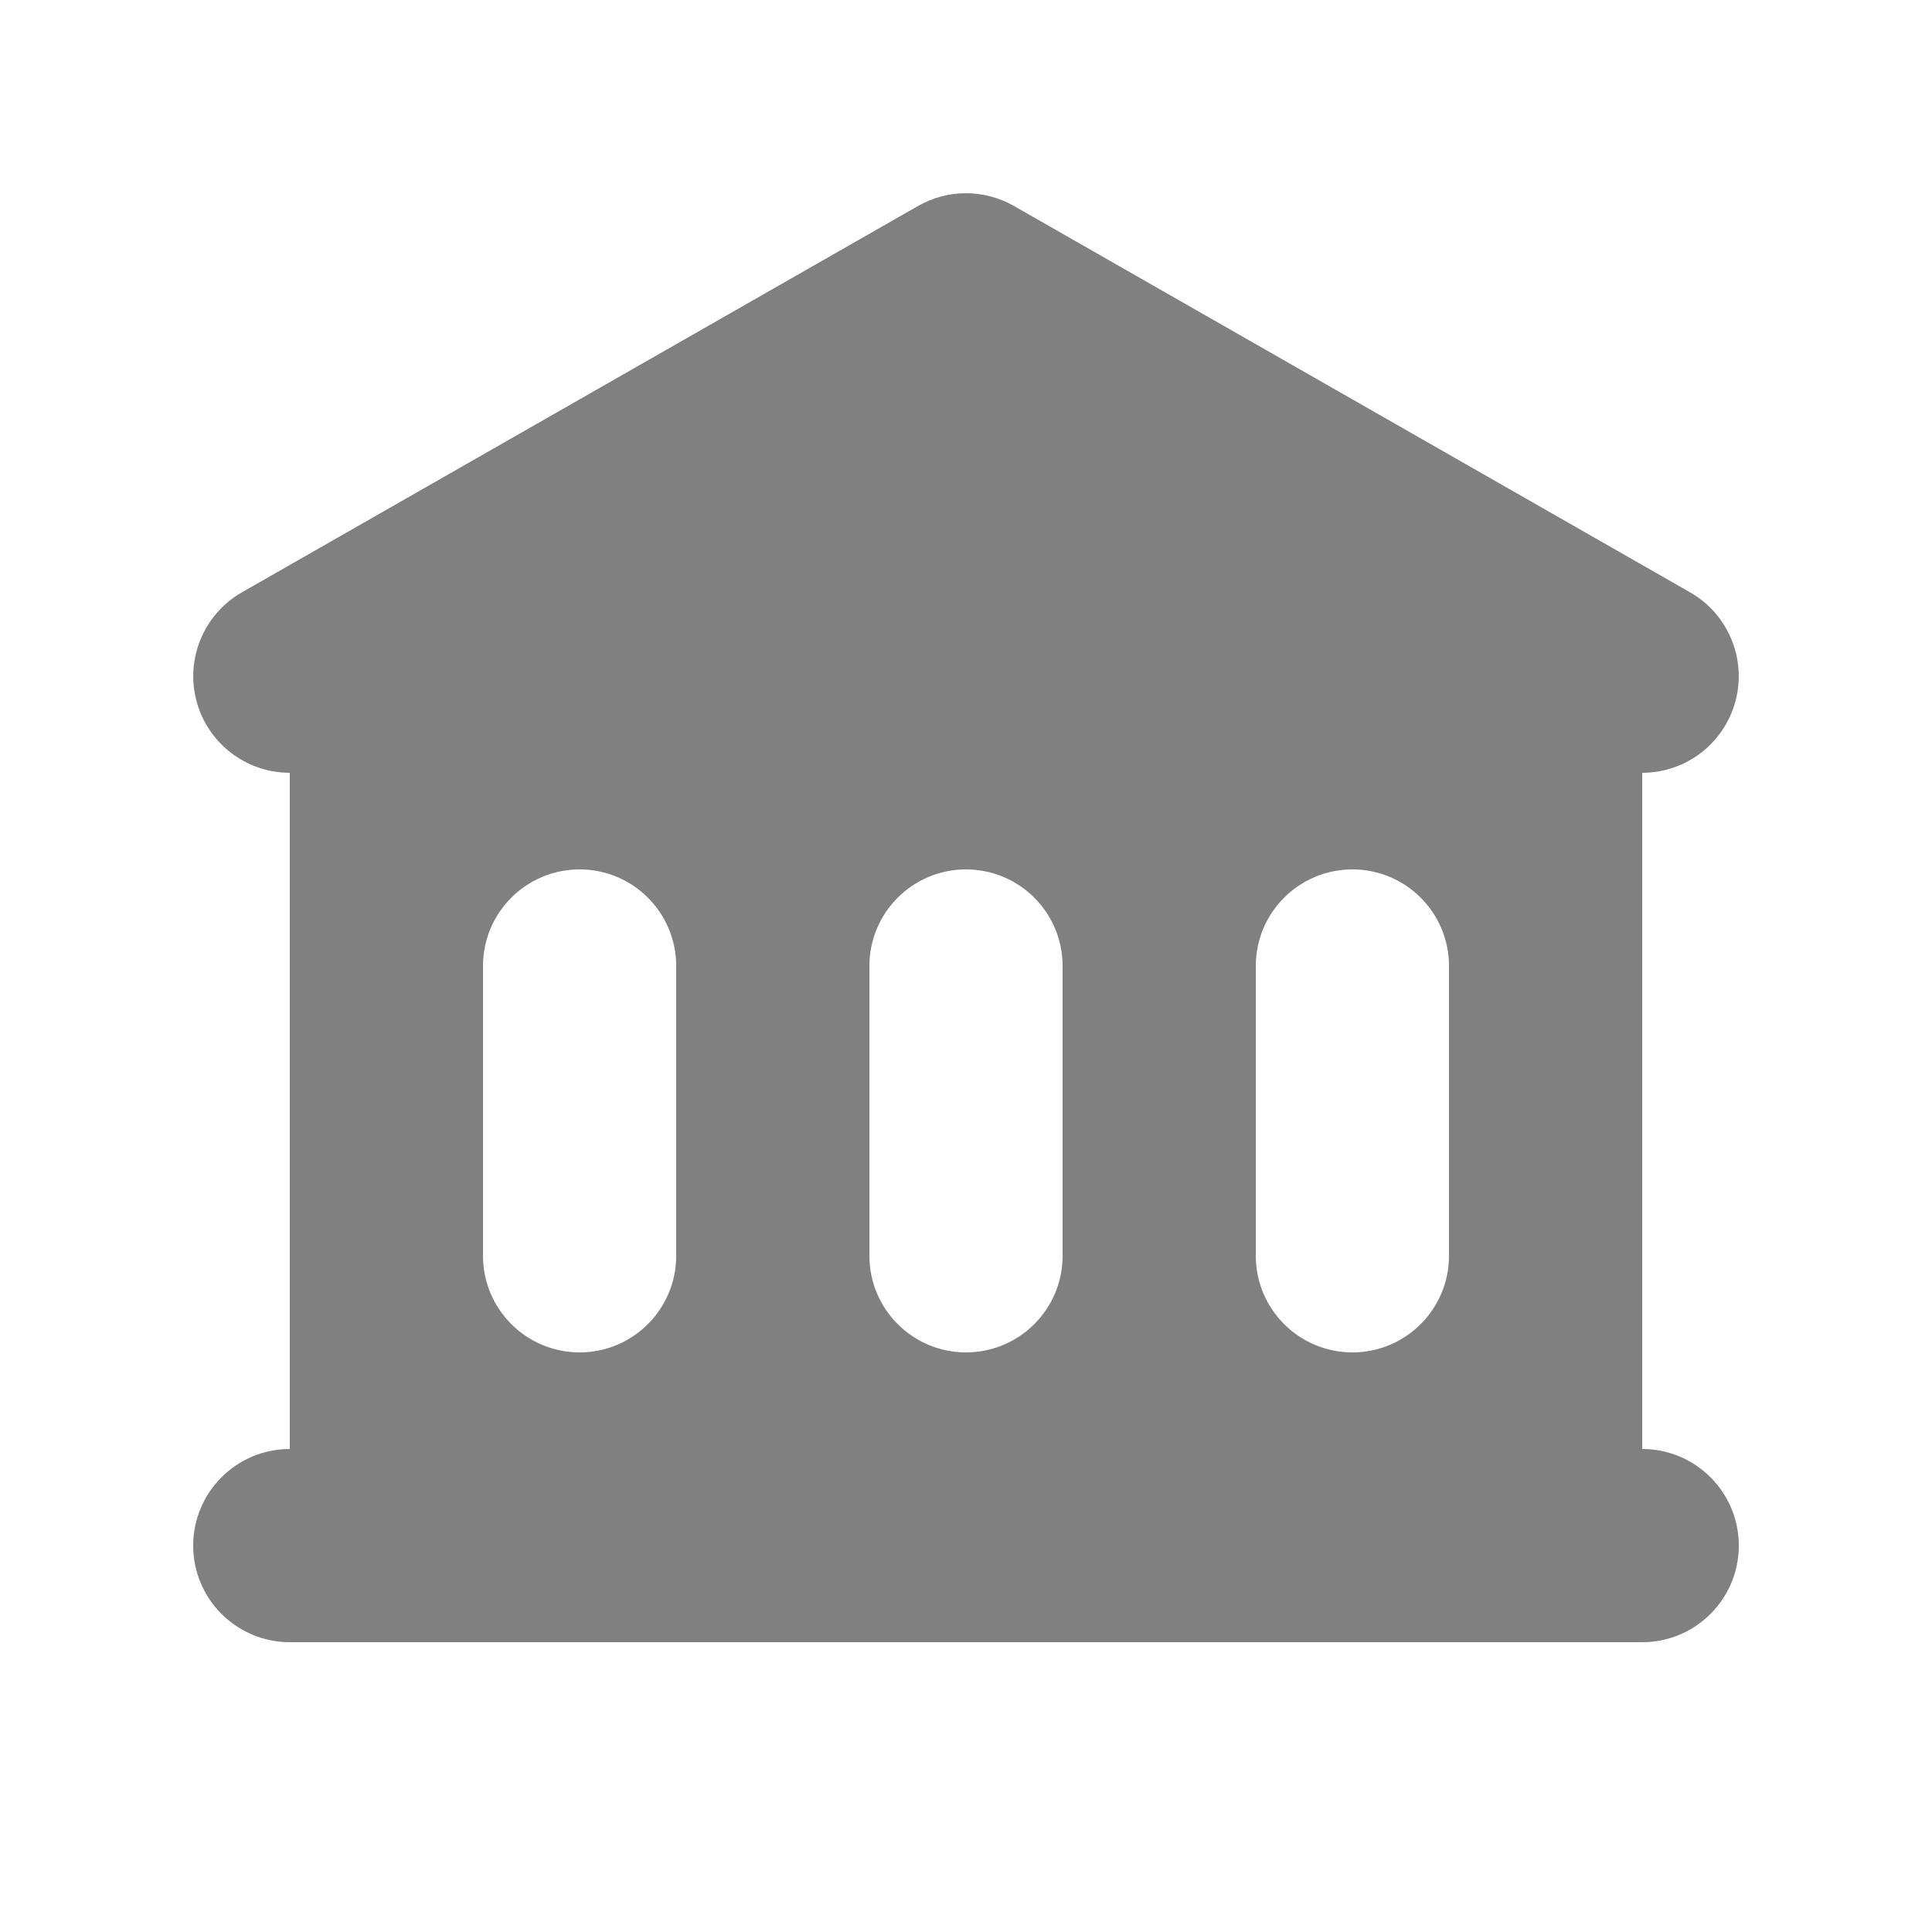
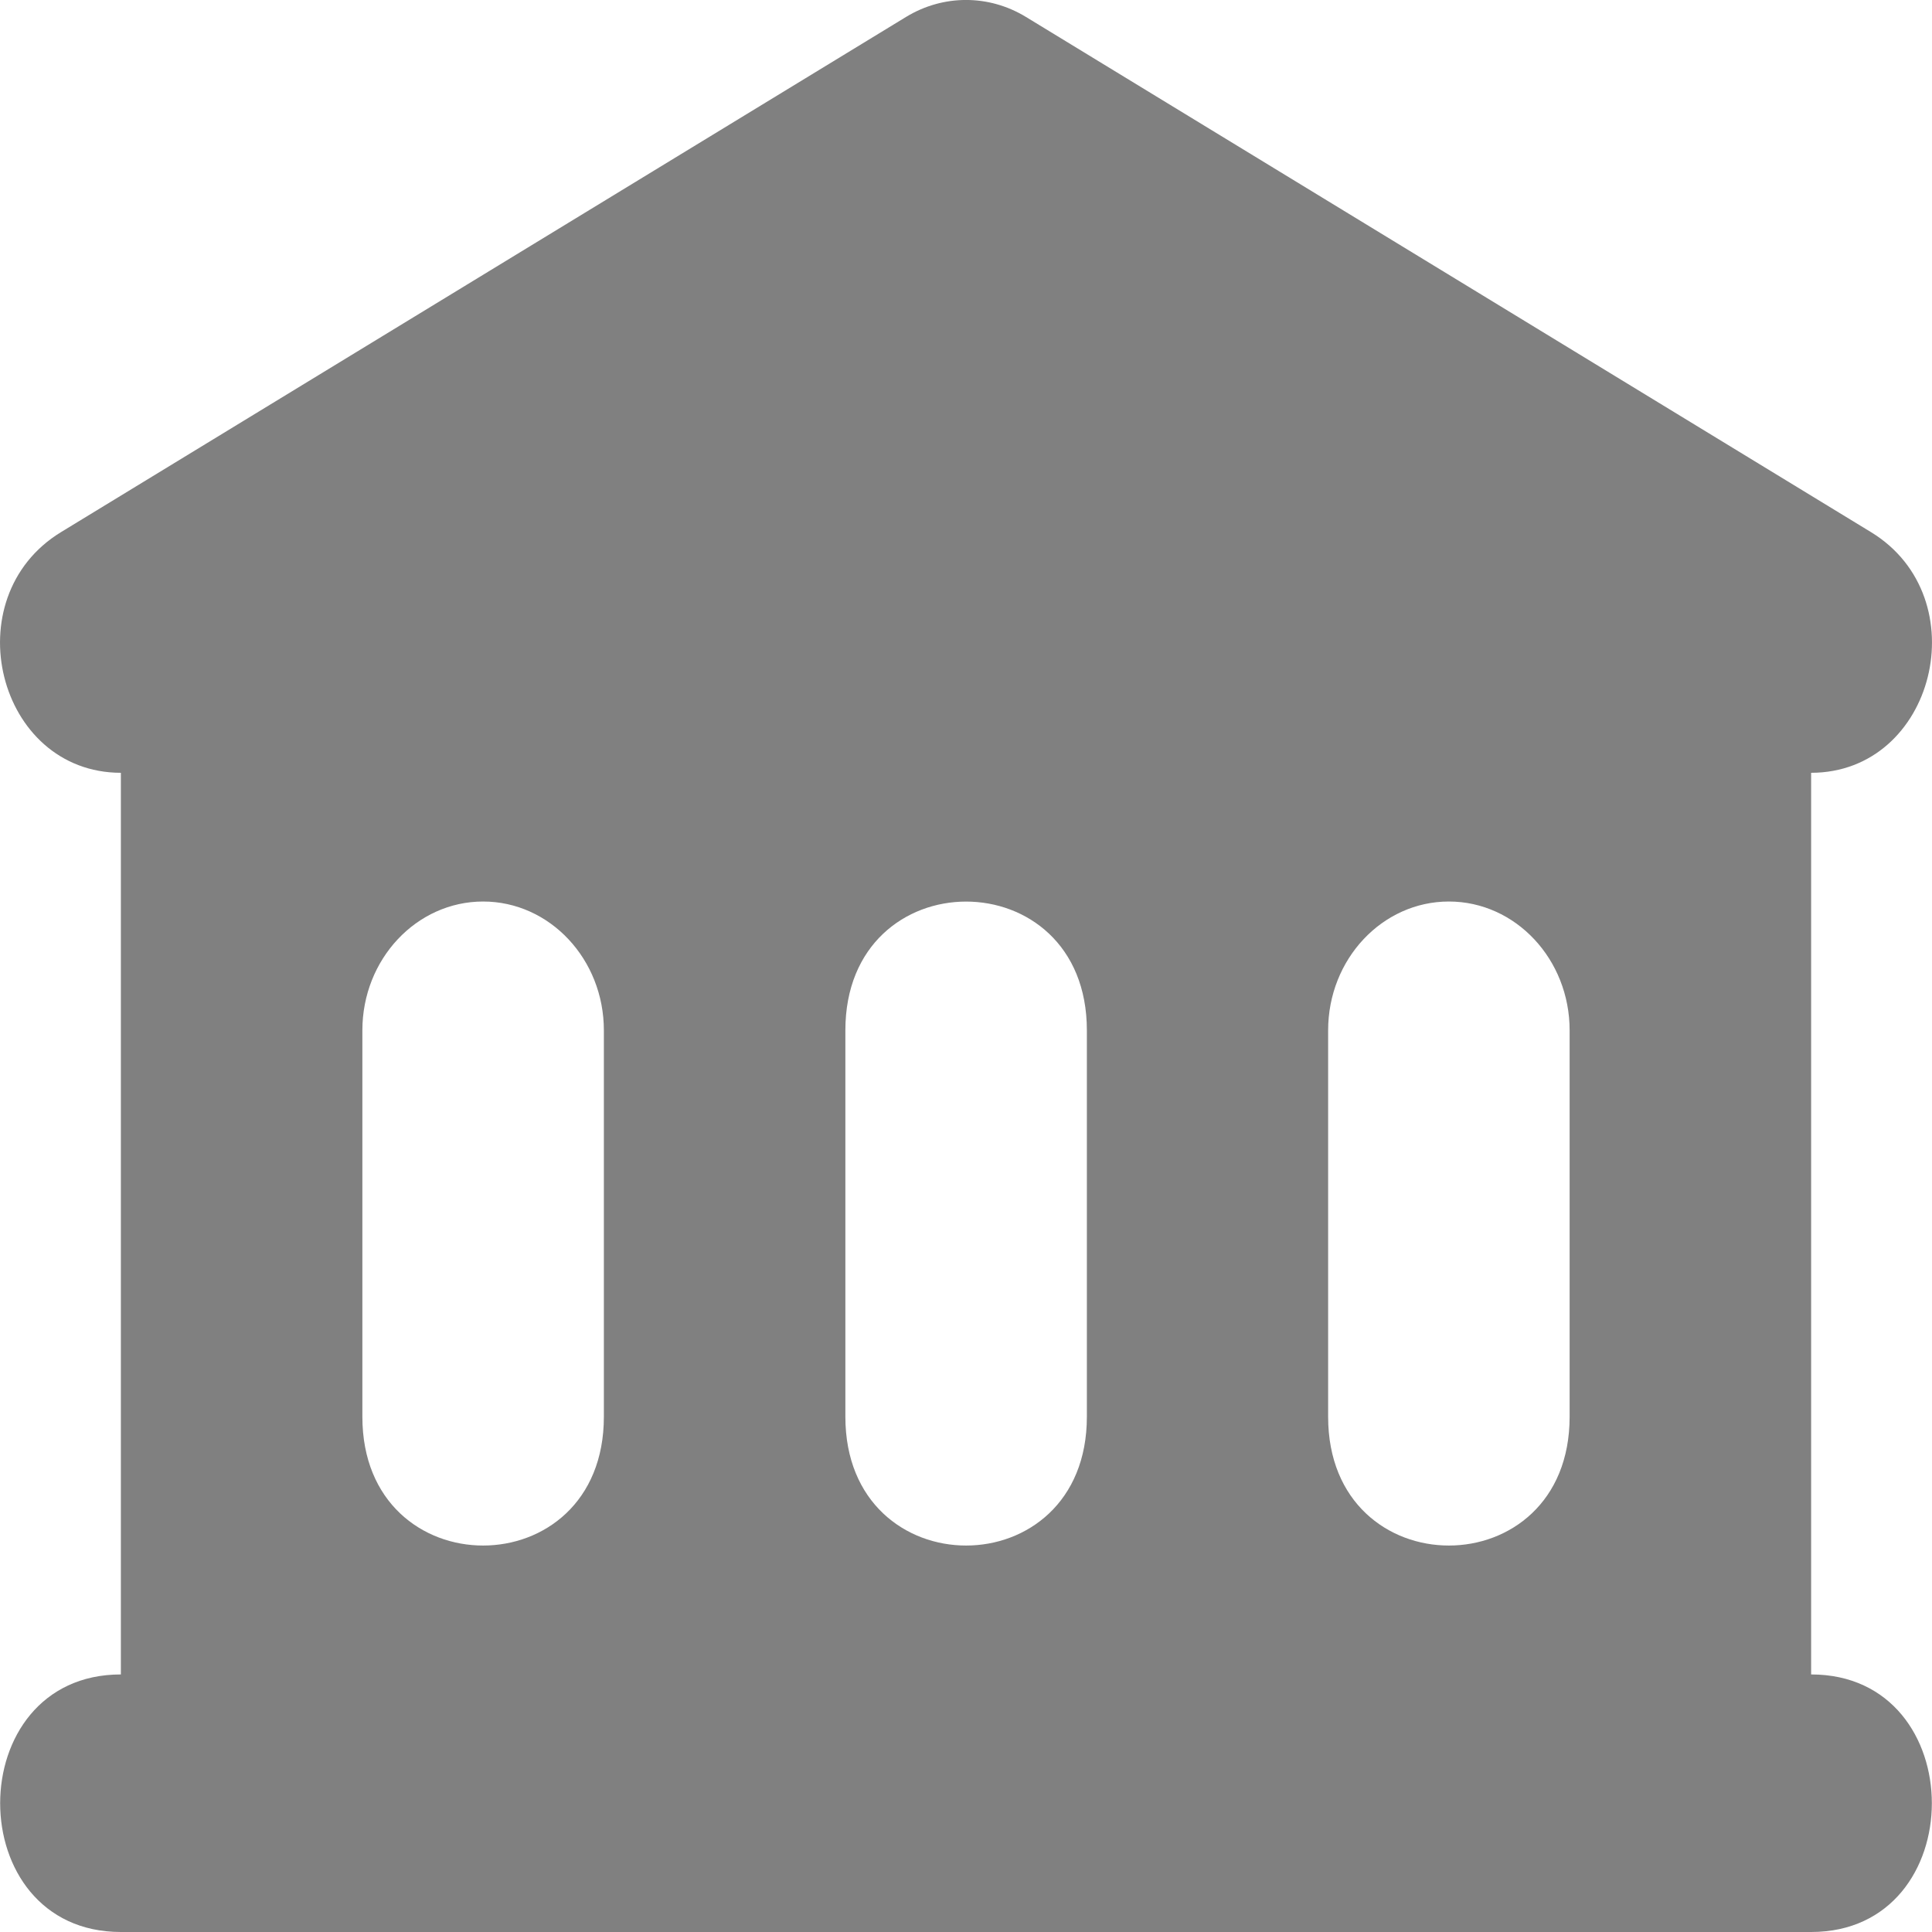
- <svg xmlns="http://www.w3.org/2000/svg" class="w-6 h-6" fill="currentColor" viewBox="0 0 20 20" version="1.1" id="svg4">
+ <svg xmlns="http://www.w3.org/2000/svg" class="w-6 h-6" fill="currentColor" viewBox="0 0 16 16" version="1.1" id="svg4" width="16" height="16">
  <defs id="defs8" />
-   <path fill-rule="evenodd" d="M10.496 2.132a1 1 0 00-.992 0l-7 4A1 1 0 003 8v7a1 1 0 100 2h14a1 1 0 100-2V8a1 1 0 00.496-1.868l-7-4zM6 9a1 1 0 00-1 1v3a1 1 0 102 0v-3a1 1 0 00-1-1zm3 1a1 1 0 012 0v3a1 1 0 11-2 0v-3zm5-1a1 1 0 00-1 1v3a1 1 0 102 0v-3a1 1 0 00-1-1z" clip-rule="evenodd" id="path2" style="fill:#808080;fill-opacity:1" />
+   <path fill-rule="evenodd" d="m 8.496,0.14 c -0.307,-0.187 -0.685,-0.187 -0.992,0 L 0.505,4.407 C -0.384,4.95 -0.024,6.399 1.001,6.4 v 7.467 c -1.333,0 -1.333,2.133 0,2.133 H 14.999 c 1.333,0 1.333,-2.133 0,-2.133 V 6.4 c 1.025,-6.166e-4 1.385,-1.45 0.496,-1.993 z M 4.001,7.466 c -0.552,0 -1,0.478 -1,1.067 v 3.2 c 0,1.422 2,1.422 2,0 V 8.533 c 0,-0.589 -0.448,-1.067 -1,-1.067 z m 3,1.067 c 0,-1.422 2,-1.422 2,0 v 3.2 c 0,1.422 -2,1.422 -2,0 z M 11.999,7.466 c -0.552,0 -1,0.478 -1,1.067 v 3.2 c 0,1.422 2,1.422 2,0 V 8.533 c 0,-0.589 -0.448,-1.067 -1,-1.067 z" clip-rule="evenodd" id="path2" style="fill:#808080;fill-opacity:1;stroke-width:1.033" />
</svg>
